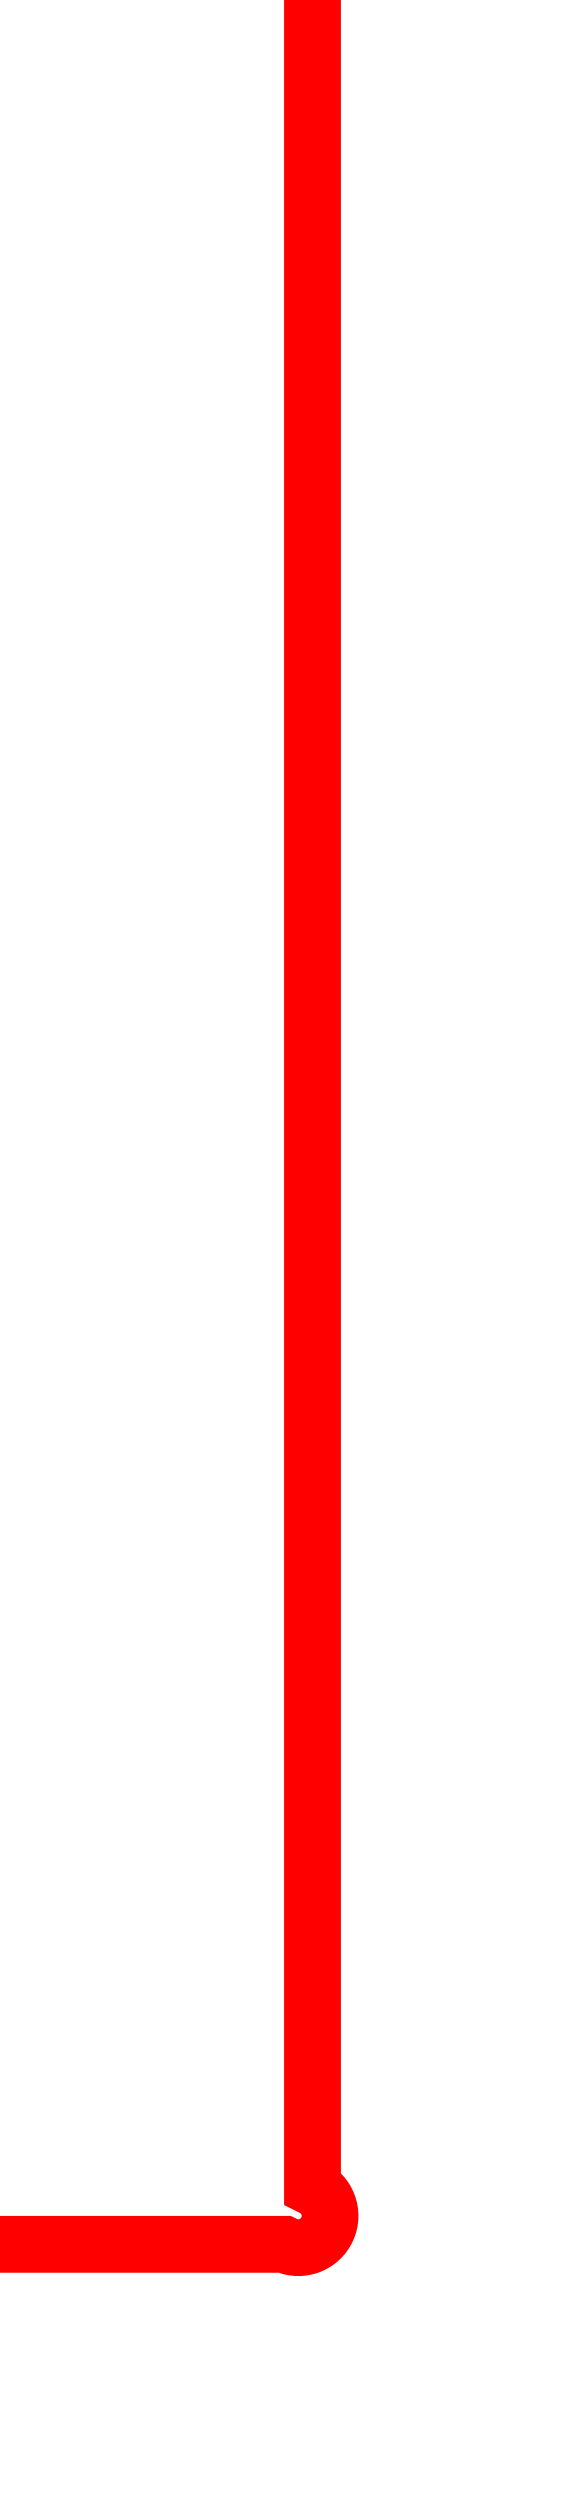
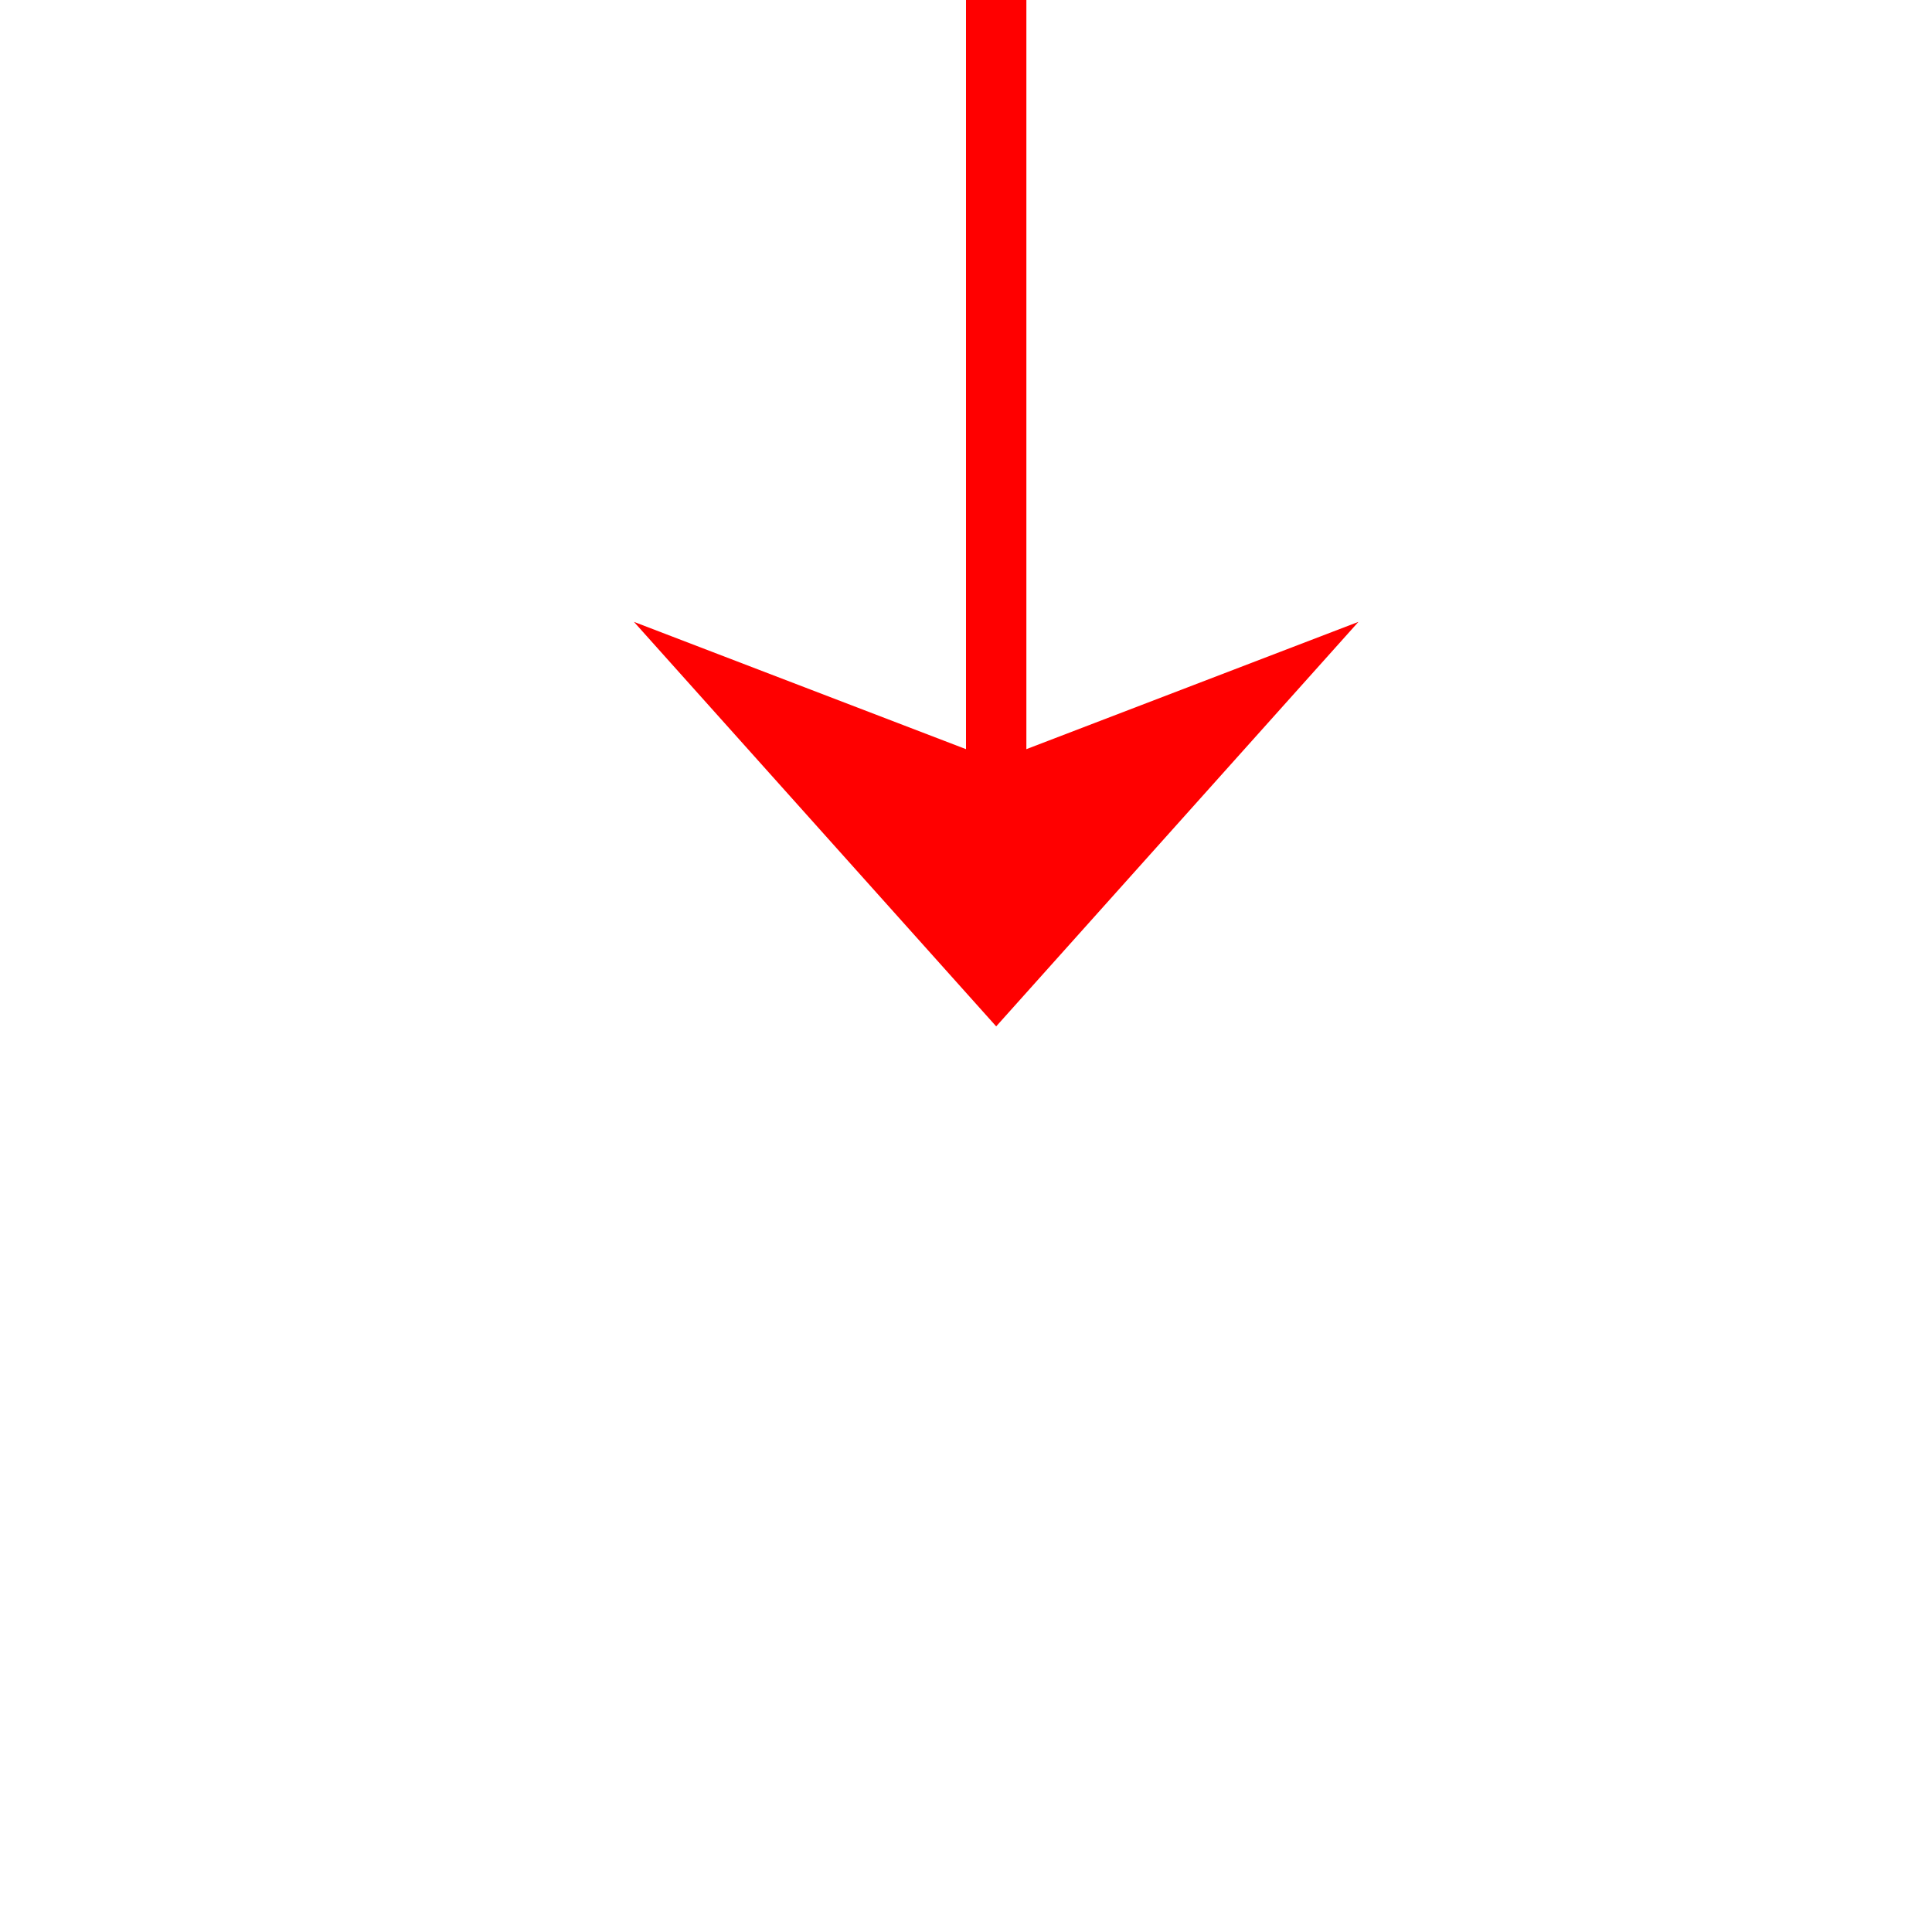
- <svg xmlns="http://www.w3.org/2000/svg" version="1.1" width="10px" height="44px" preserveAspectRatio="xMidYMin meet" viewBox="658 142  8 44">
-   <path d="M 662.5 142  L 662.5 180.5  A 0.5 0.5 0 0 1 662 181.5 L 153 181.5  A 5 5 0 0 0 148.5 186.5 L 148.5 235  " stroke-width="1" stroke="#ff0000" fill="none" />
-   <path d="M 142.5 229.3  L 148.5 236  L 154.5 229.3  L 148.5 231.6  L 142.5 229.3  Z " fill-rule="nonzero" fill="#ff0000" stroke="none" />
+ <svg xmlns="http://www.w3.org/2000/svg" version="1.1" width="32px" height="32px" preserveAspectRatio="xMinYMid meet" viewBox="646 220  32 30">
+   <path d="M 662.5 142  L 662.5 235  " stroke-width="1" stroke="#ff0000" fill="none" />
+   <path d="M 656.5 229.3  L 662.5 236  L 668.5 229.3  L 662.5 231.6  L 656.5 229.3  Z " fill-rule="nonzero" fill="#ff0000" stroke="none" />
</svg>
